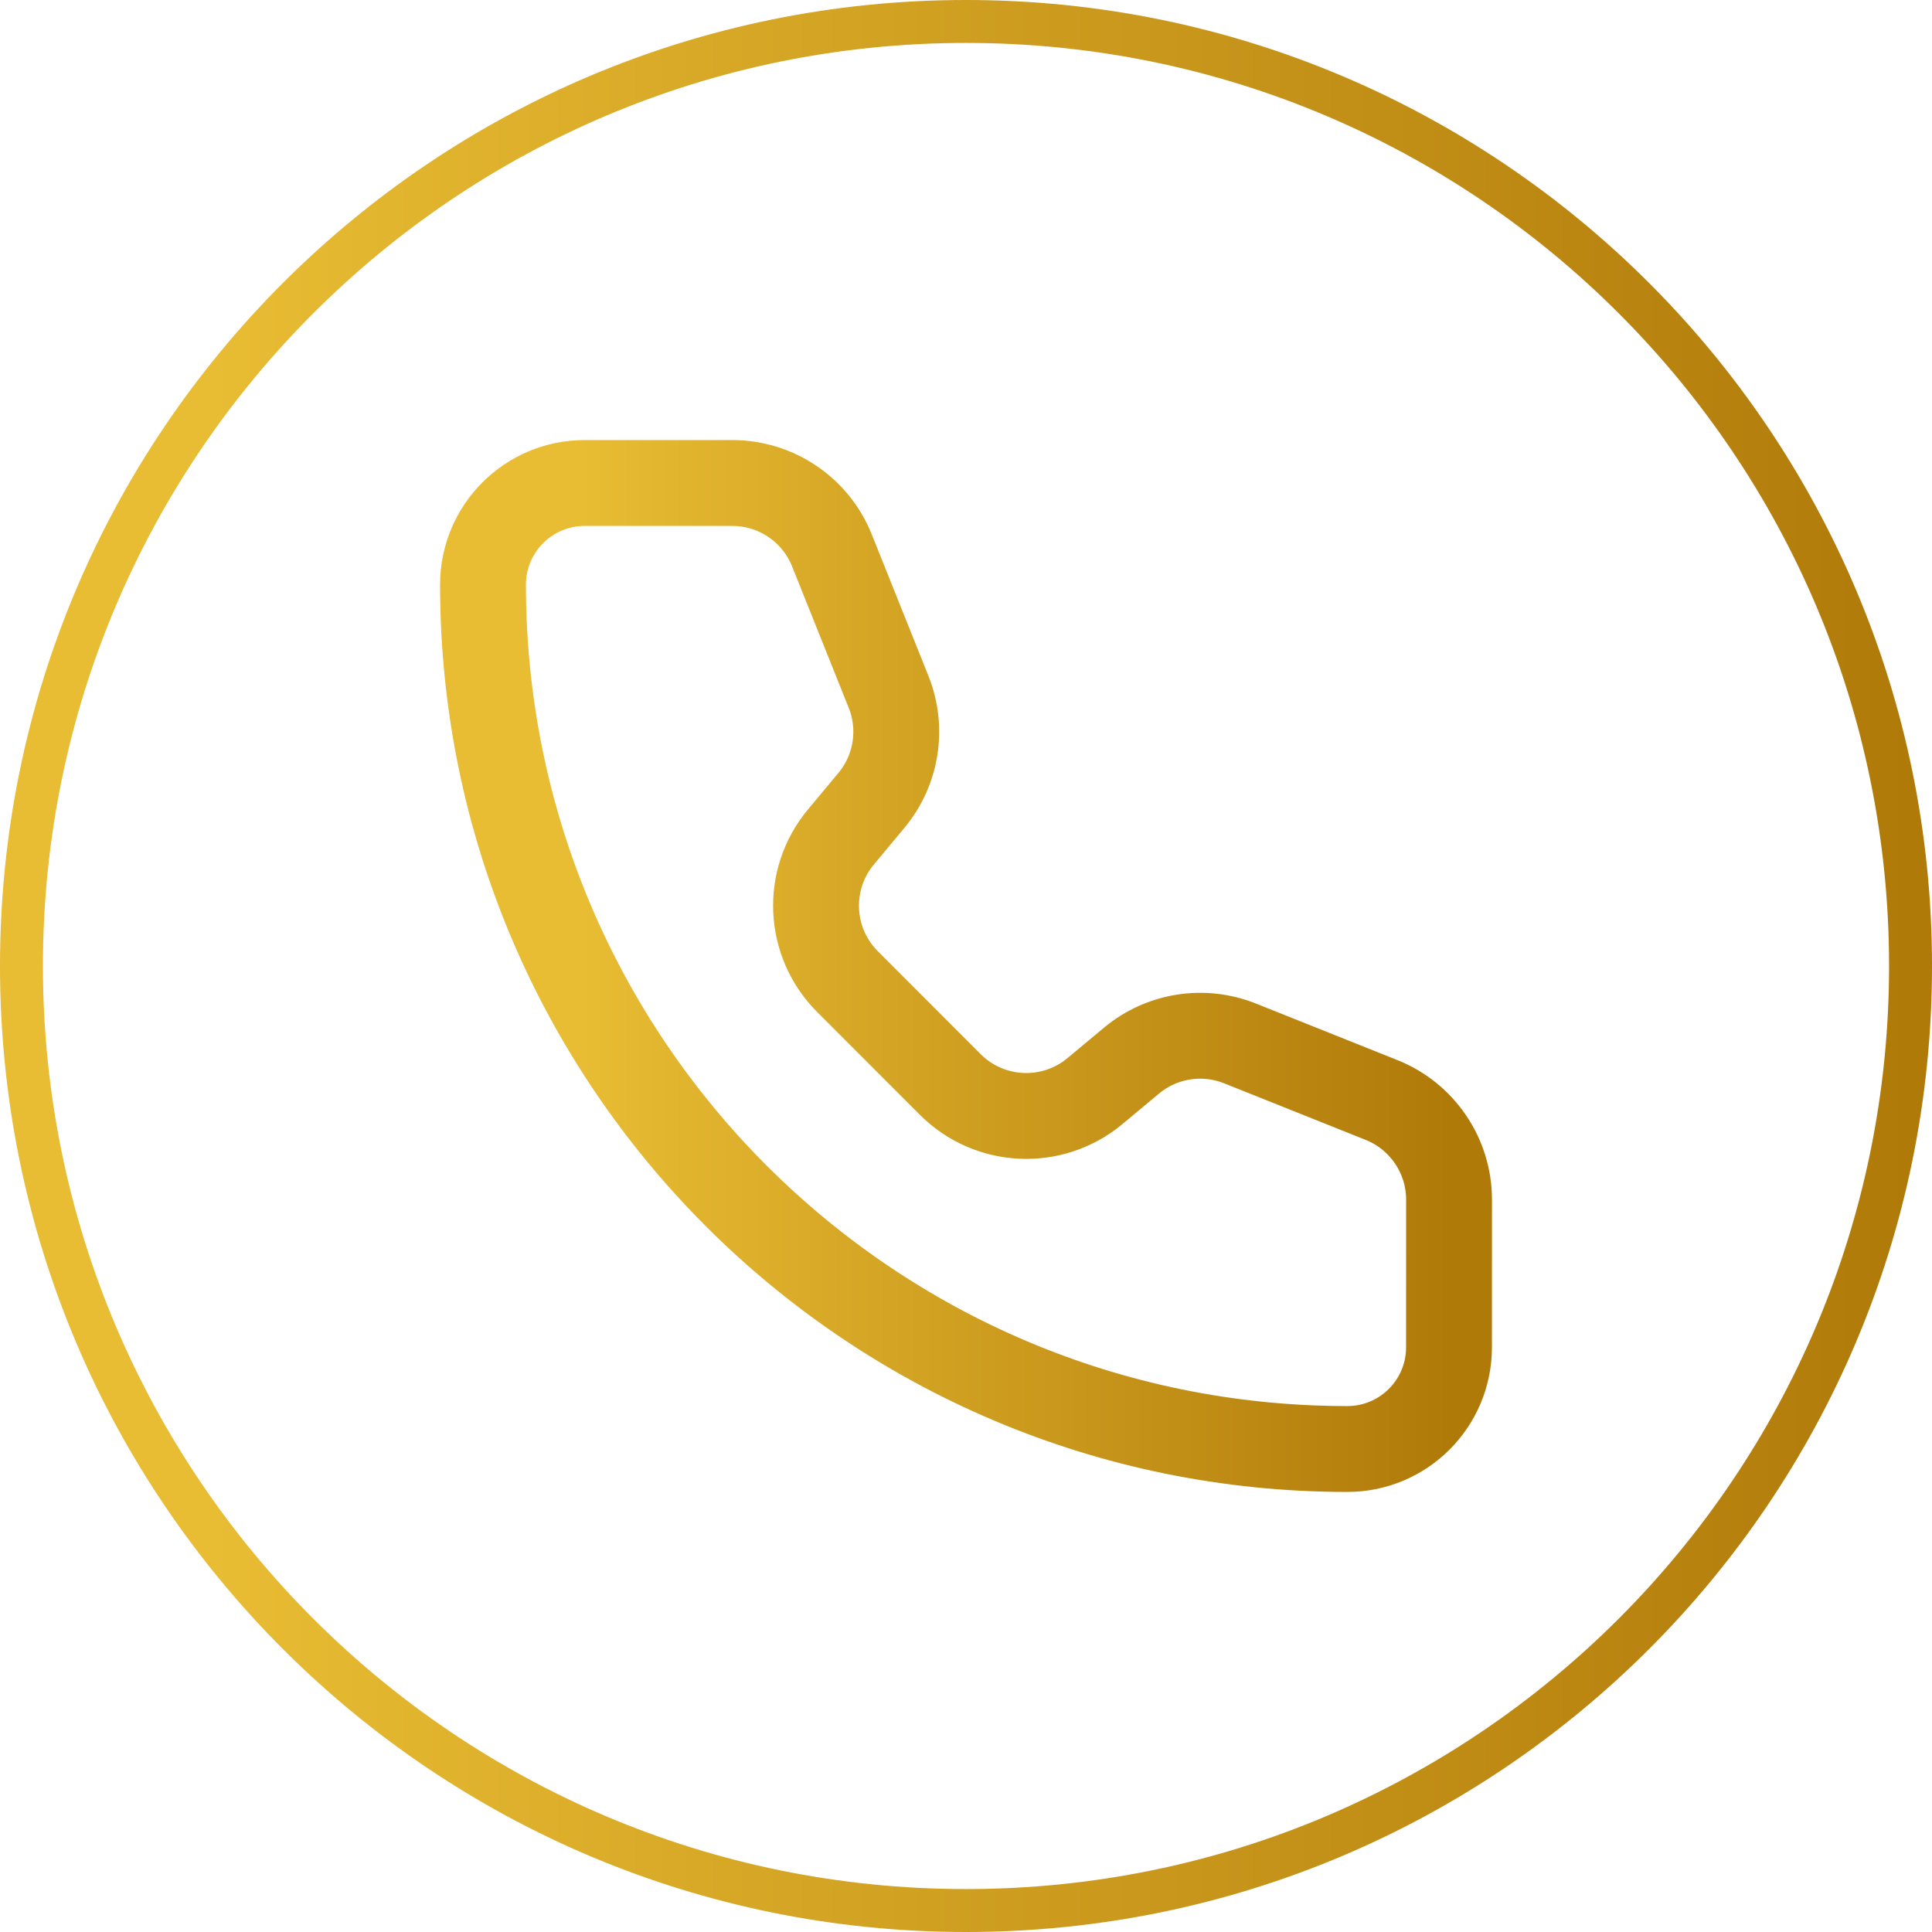
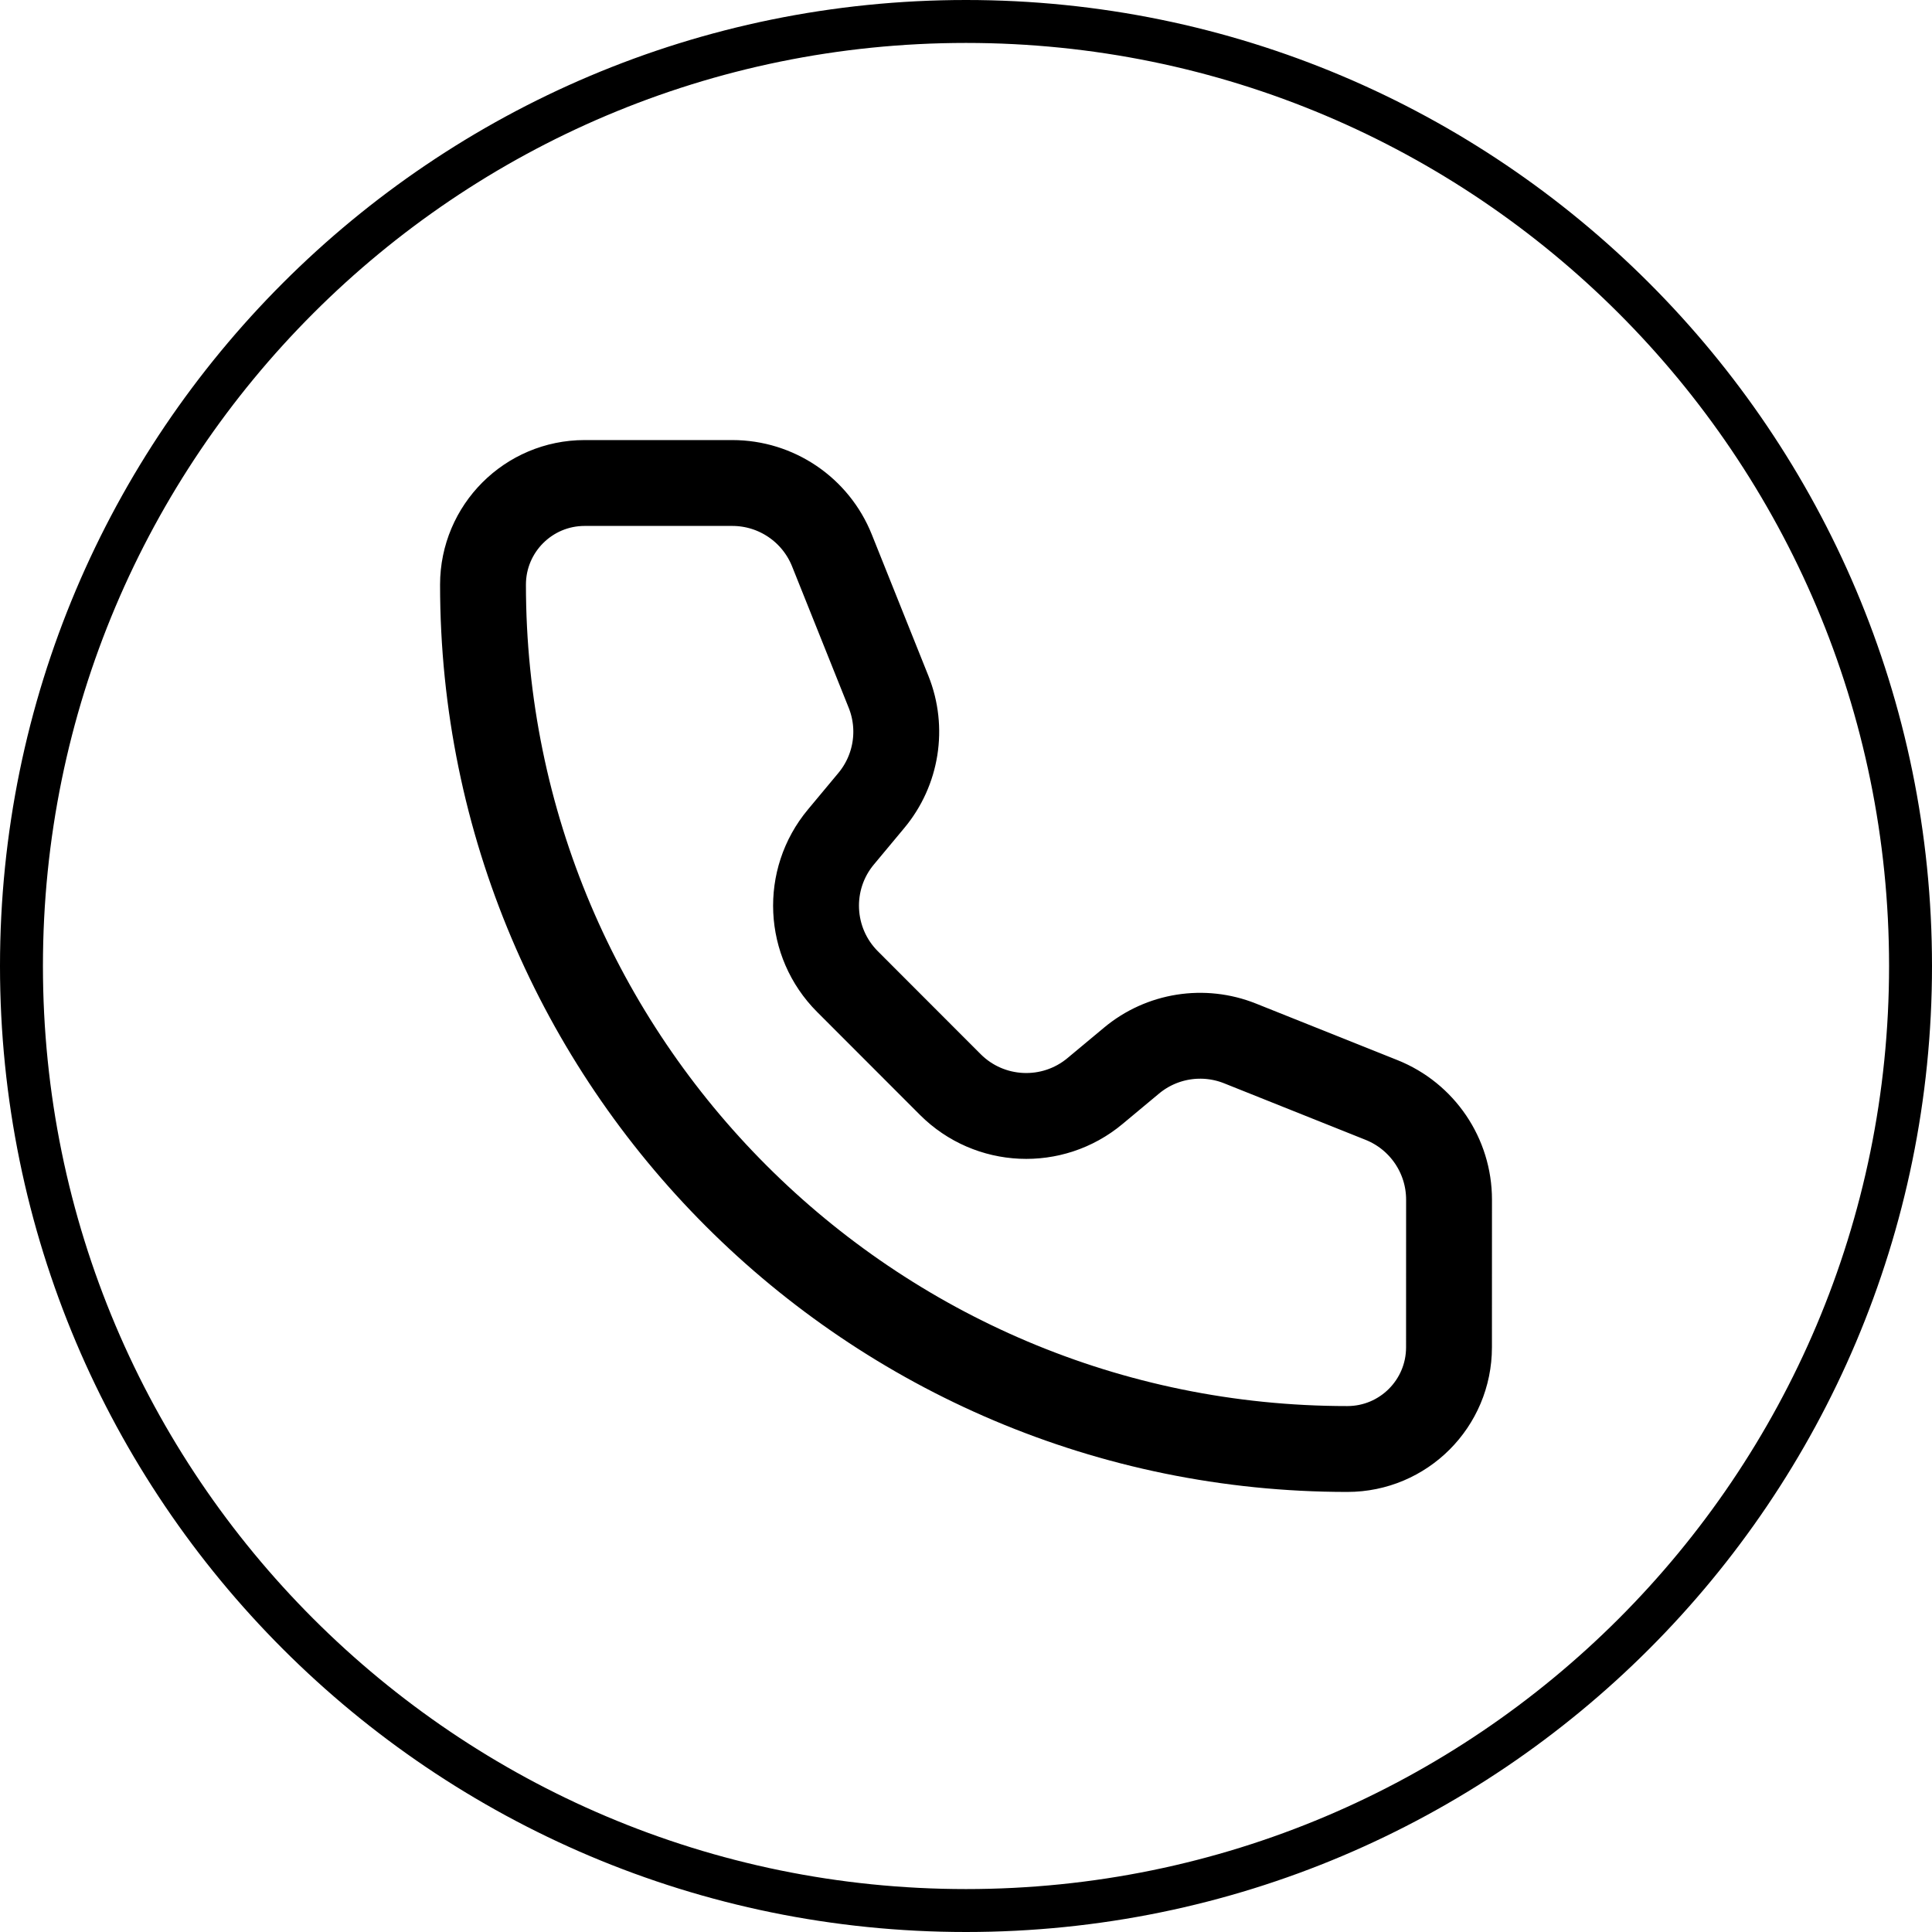
<svg xmlns="http://www.w3.org/2000/svg" width="45" height="45" viewBox="0 0 45 45" fill="none">
  <rect x="0.5" y="0.5" width="44" height="44" rx="22" stroke="url(#paint0_linear_4249_6363)" />
  <path d="M19.378 12.822C18.998 11.872 18.079 11.25 17.057 11.25H13.618C12.31 11.25 11.25 12.31 11.25 13.618C11.25 24.736 20.264 33.75 31.382 33.75C32.69 33.75 33.75 32.69 33.75 31.381L33.751 27.942C33.751 26.92 33.128 26.001 32.179 25.621L28.884 24.304C28.031 23.963 27.06 24.116 26.355 24.704L25.504 25.413C24.511 26.241 23.049 26.175 22.135 25.261L19.74 22.864C18.826 21.95 18.758 20.489 19.586 19.496L20.295 18.645C20.883 17.94 21.038 16.969 20.697 16.116L19.378 12.822Z" stroke="url(#paint1_linear_4249_6363)" stroke-width="2" stroke-linecap="round" stroke-linejoin="round" />
  <defs>
    <linearGradient id="paint0_linear_4249_6363" x1="0.5" y1="22.5" x2="44.5" y2="22.5" gradientUnits="userSpaceOnUse">
-       <stop offset="0.1" stop-color="#E8BC33" />
-       <stop offset="1" stop-color="#B07A09" />
+       <stop offset="0.1" stopColor="#E8BC33" />
+       <stop offset="1" stopColor="#B07A09" />
    </linearGradient>
    <linearGradient id="paint1_linear_4249_6363" x1="11.25" y1="22.5" x2="33.751" y2="22.5" gradientUnits="userSpaceOnUse">
-       <stop offset="0.1" stop-color="#E8BC33" />
-       <stop offset="1" stop-color="#B07A09" />
+       <stop offset="0.1" stopColor="#E8BC33" />
+       <stop offset="1" stopColor="#B07A09" />
    </linearGradient>
  </defs>
</svg>
